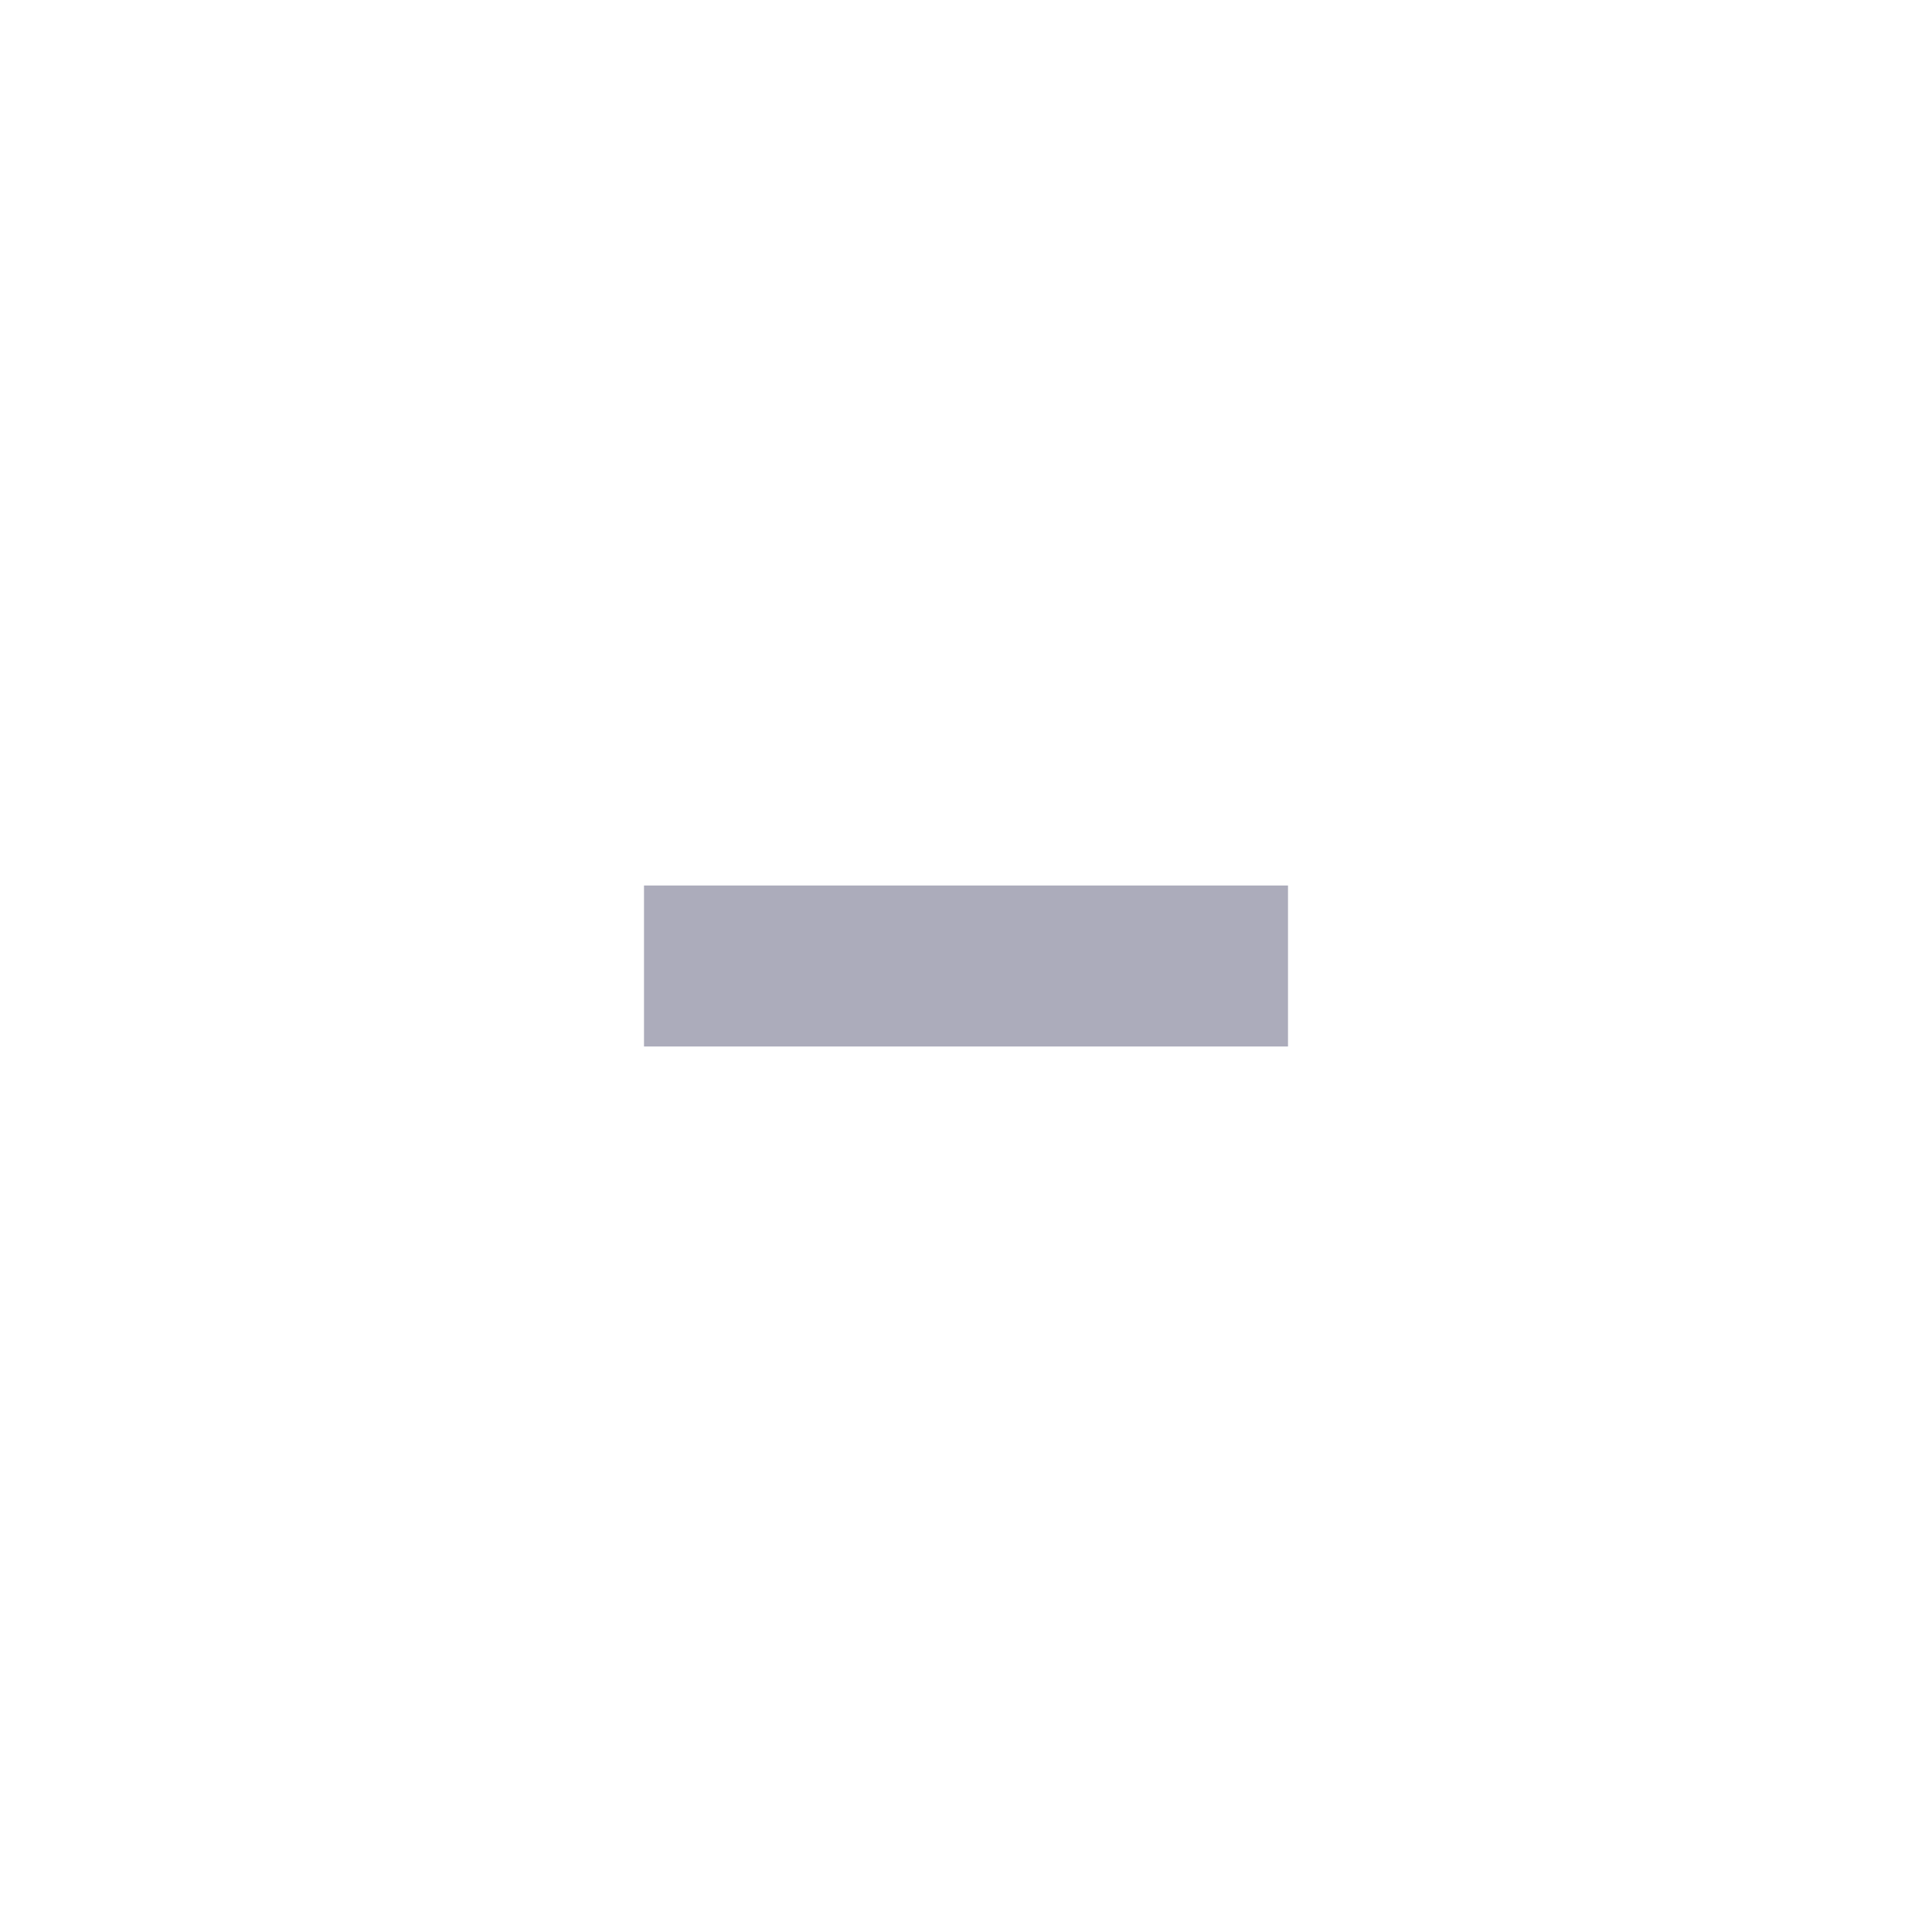
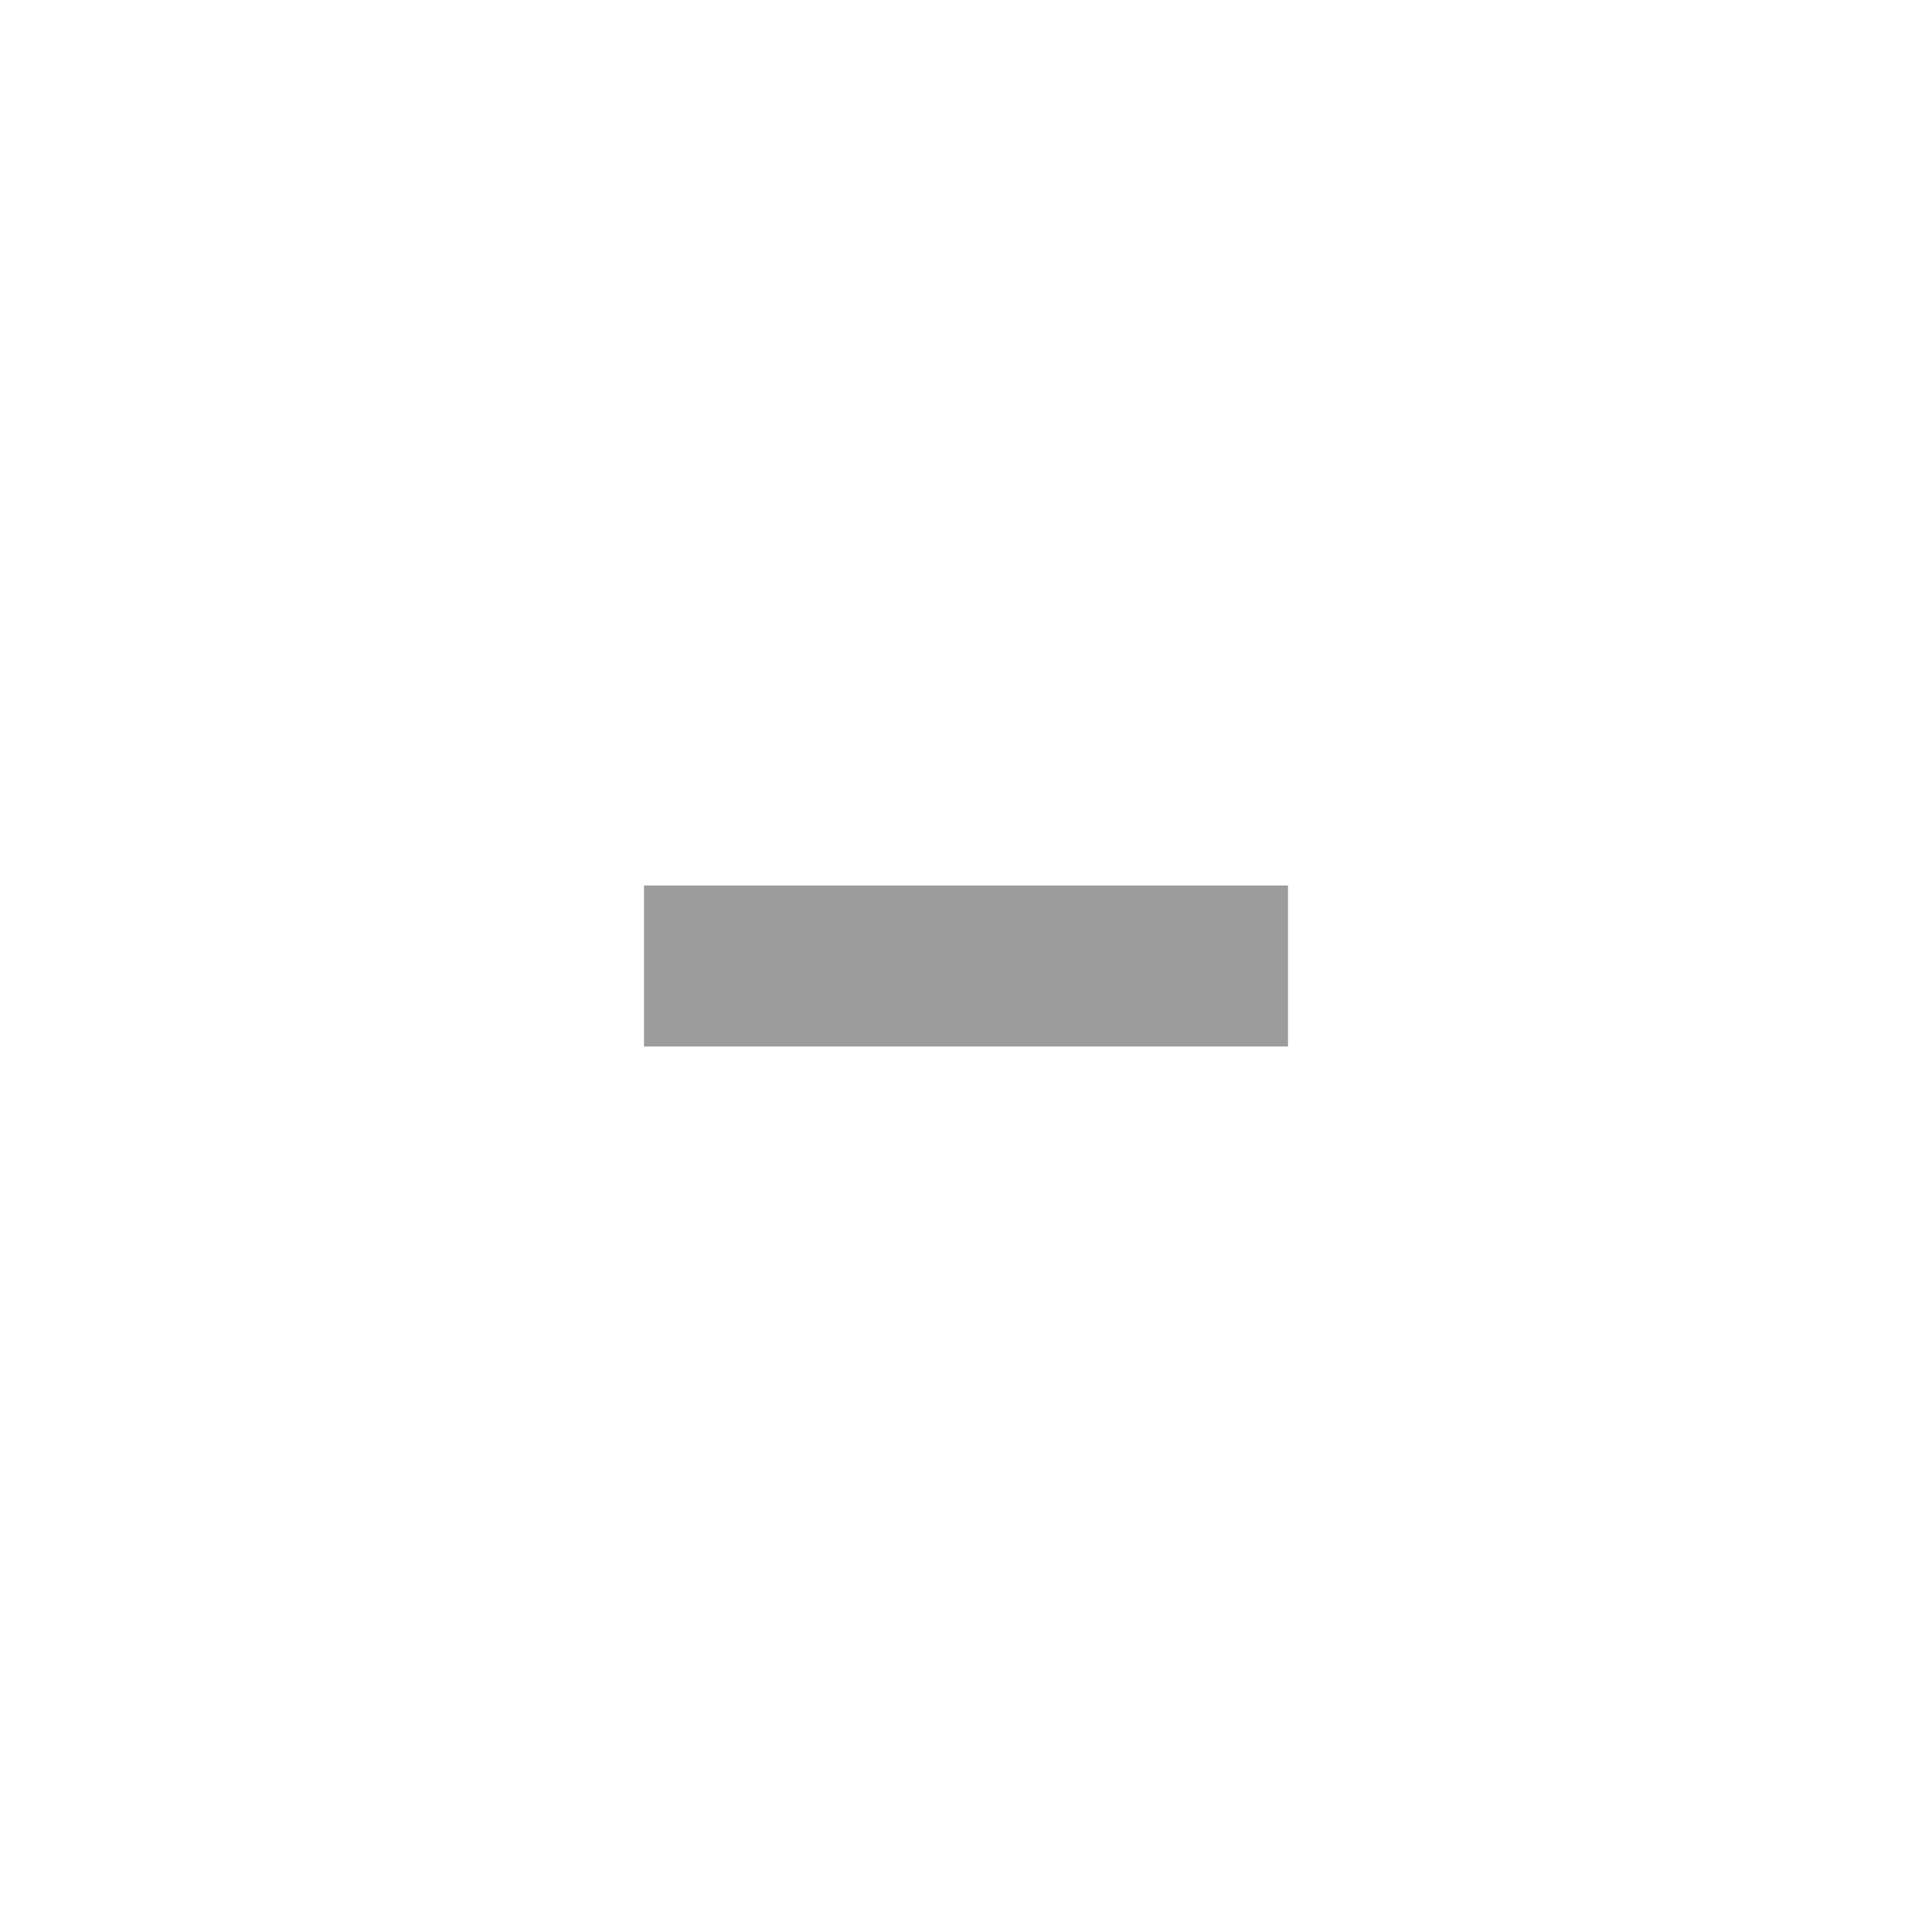
<svg xmlns="http://www.w3.org/2000/svg" version="1.1" x="0px" y="0px" width="24px" height="24px" viewBox="0 0 24 24" xml:space="preserve">
-   <rect x="8" y="11" fill="#acacbb" width="8" height="2" />
+   <rect x="8" y="11" fill="#9c9c9c" width="8" height="2" />
</svg>
